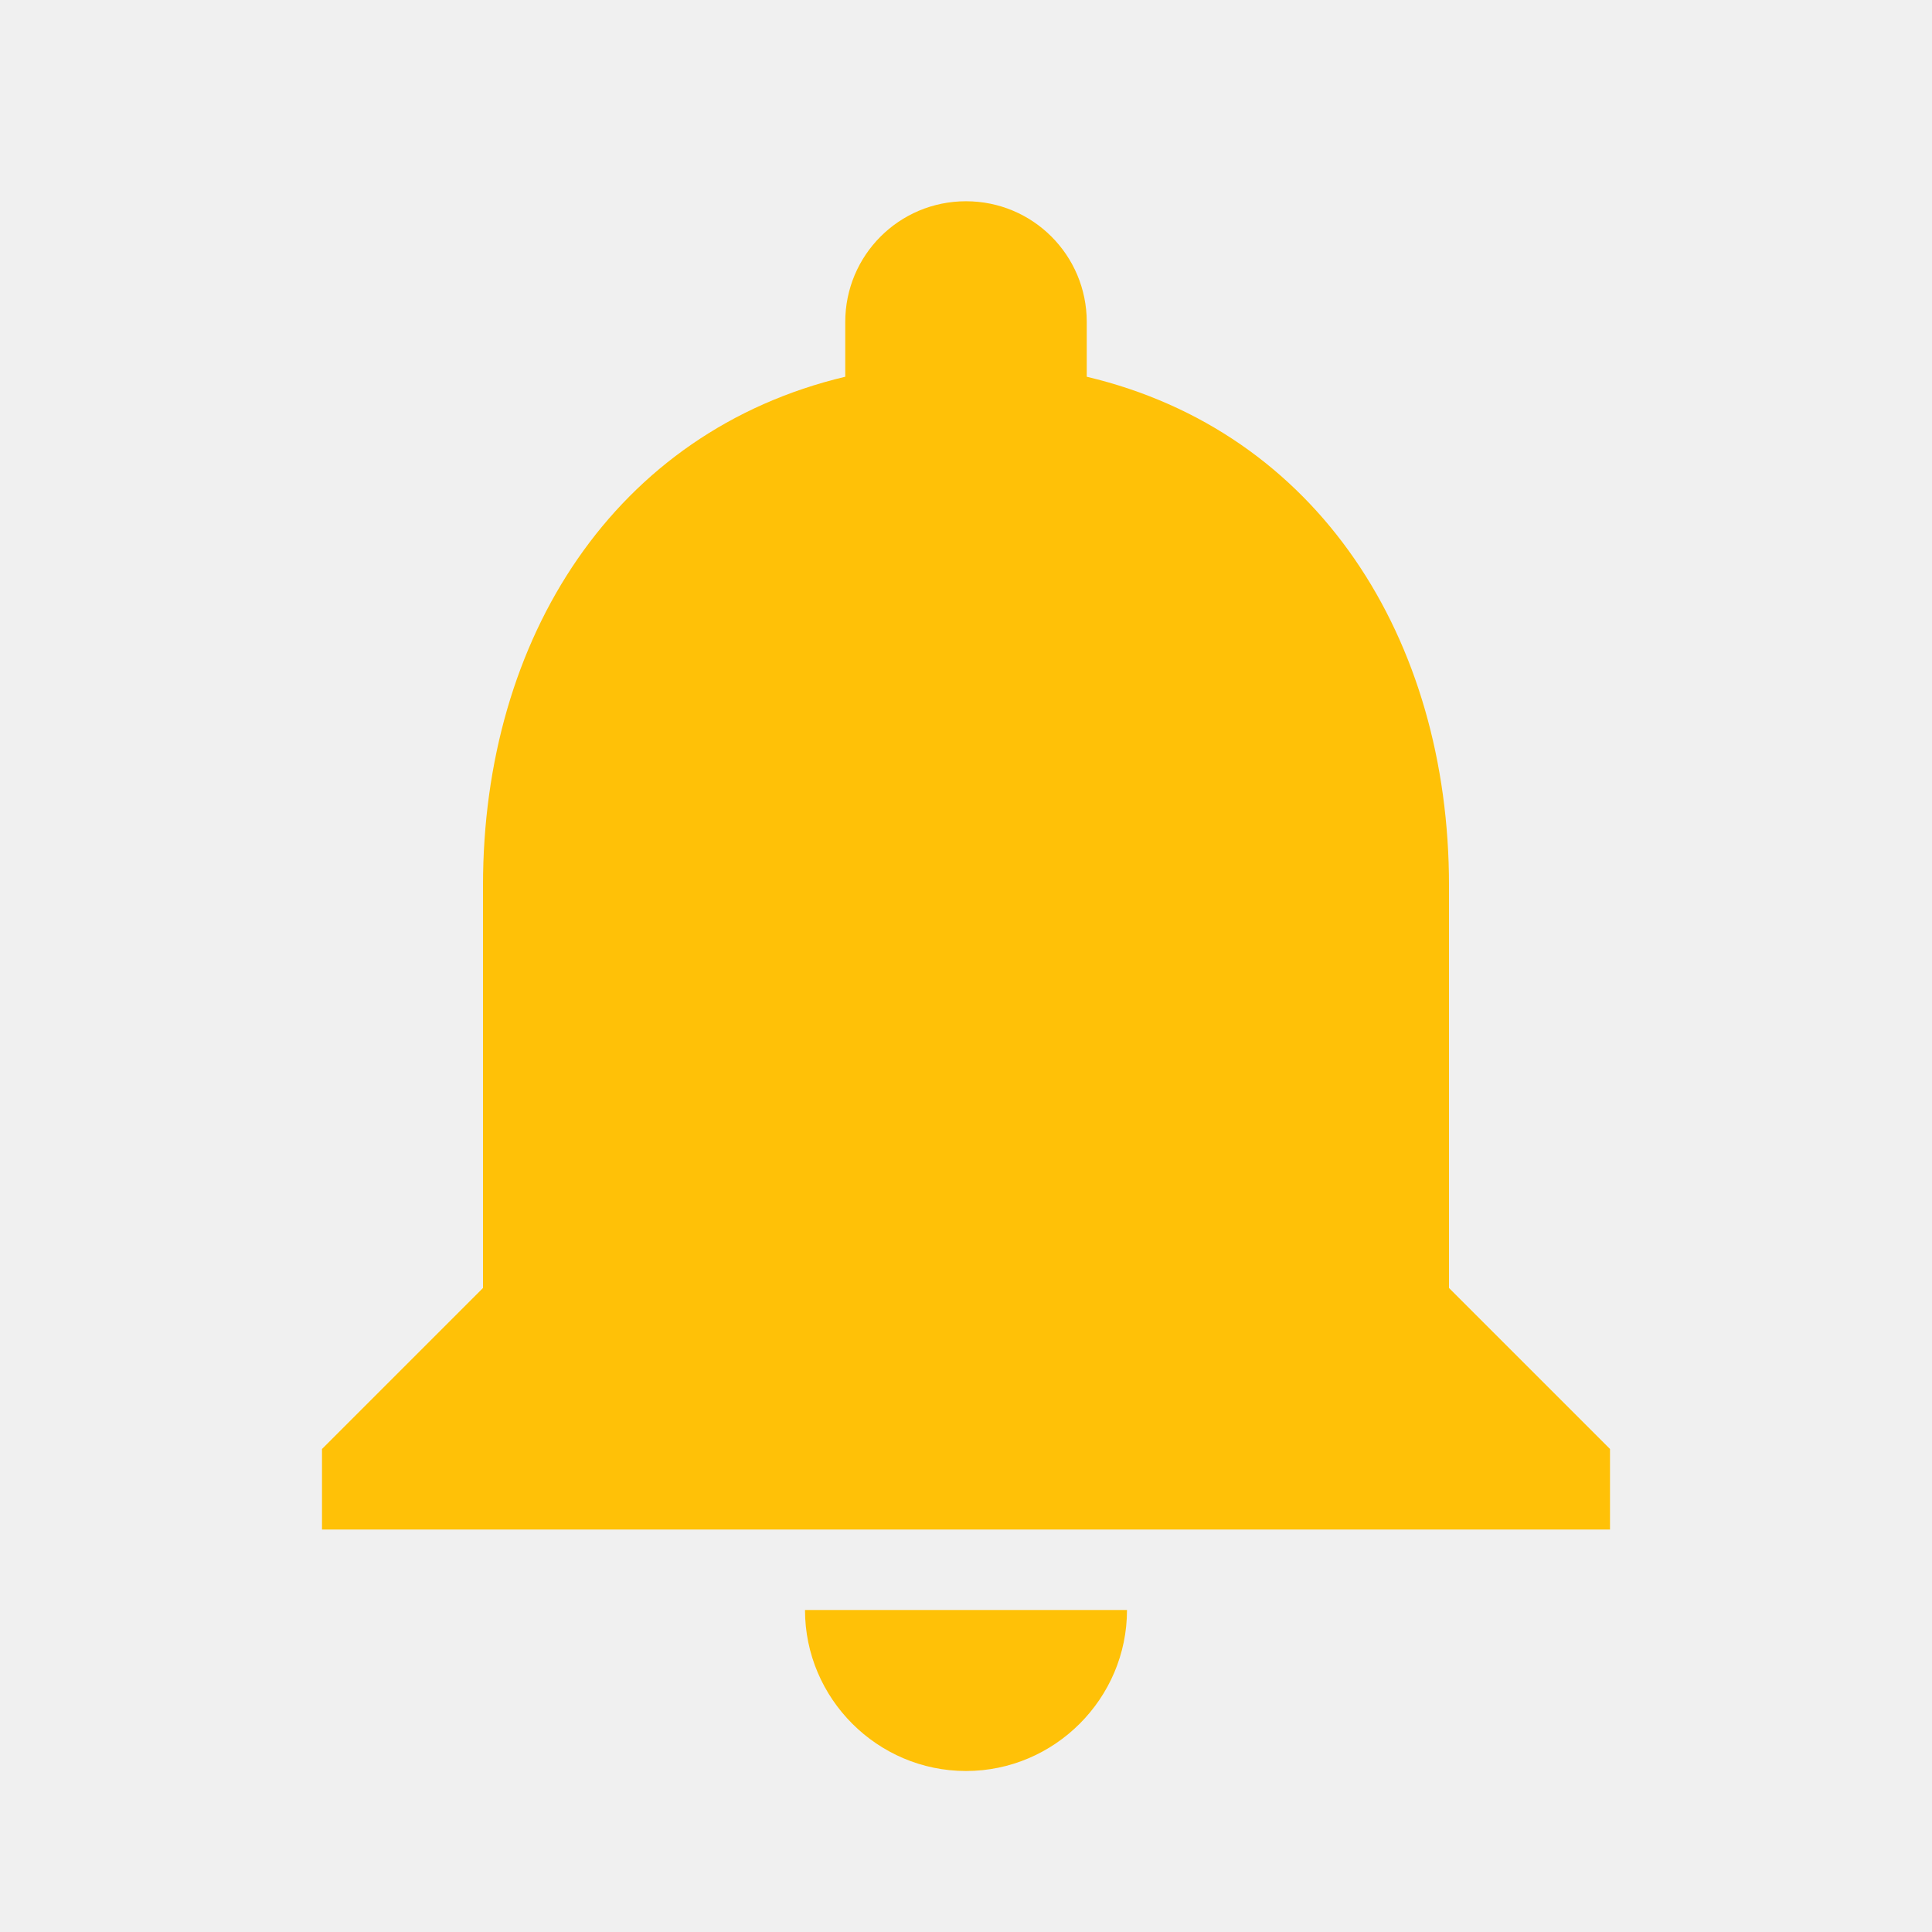
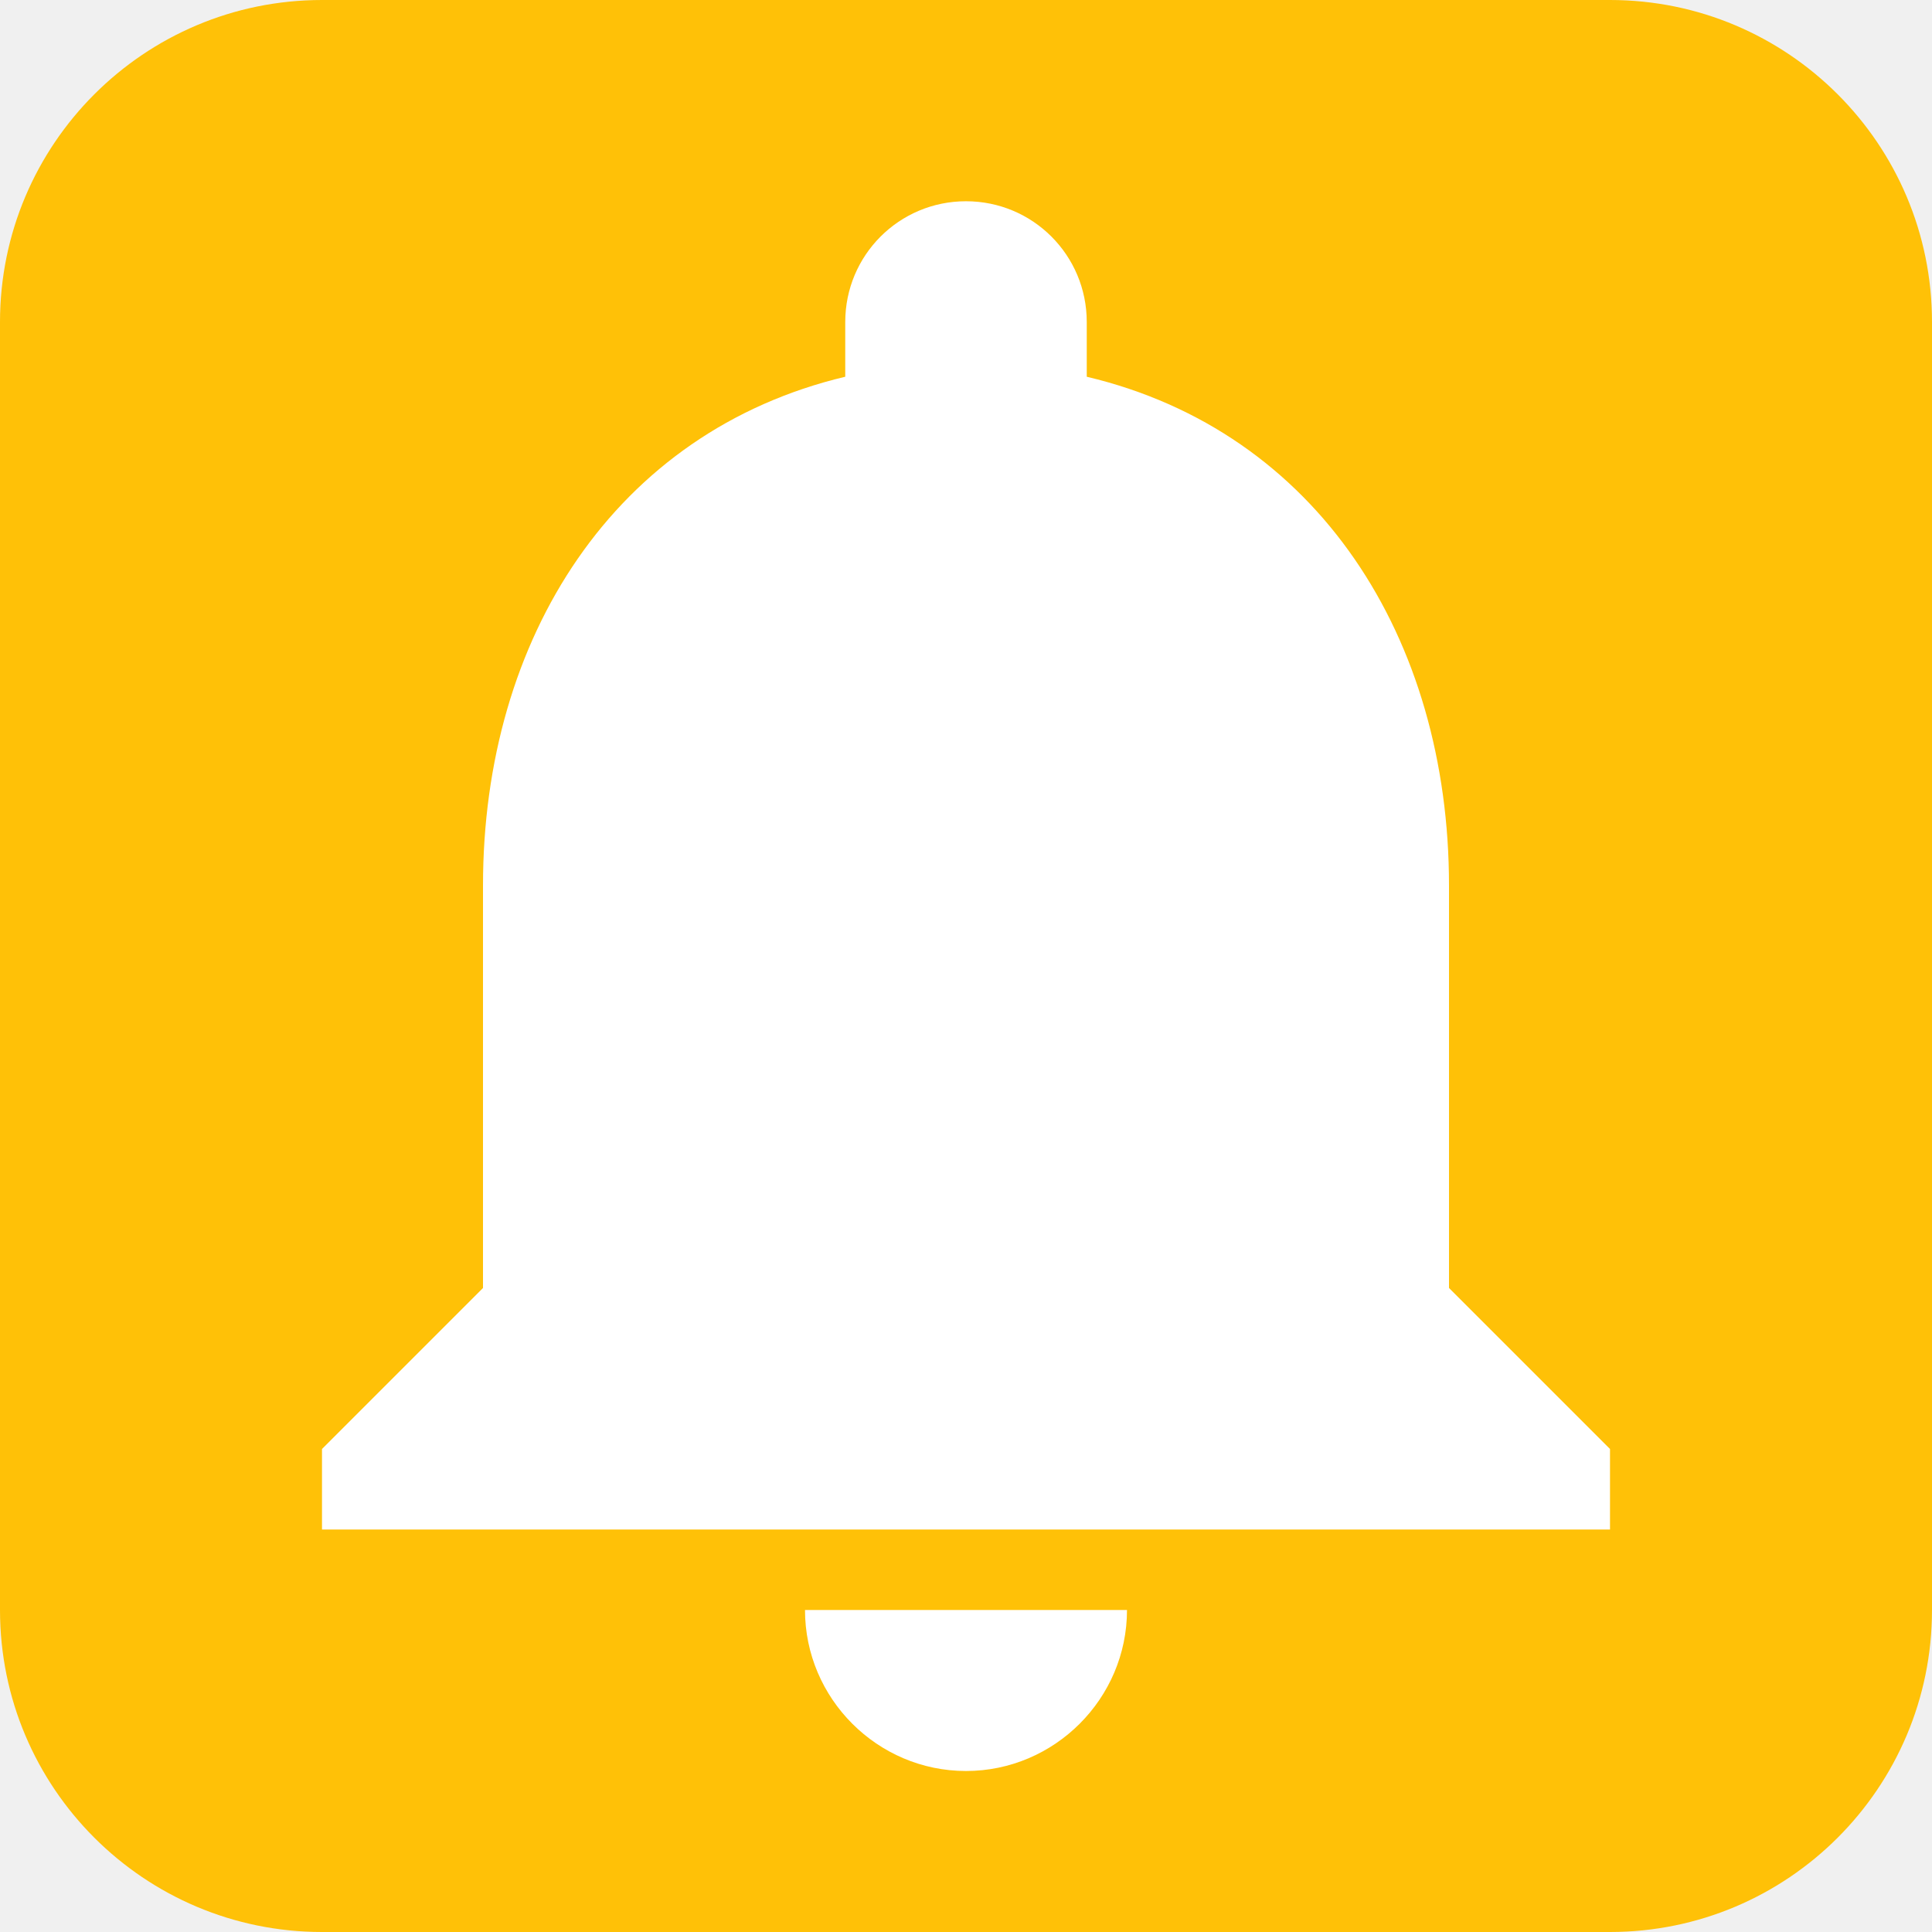
- <svg xmlns="http://www.w3.org/2000/svg" viewBox="0 0 24 24" width="64" height="64" fill="#FFC107">
-   <path d="M12 22c1.1 0 2-.9 2-2h-4c0 1.1.9 2 2 2zm6-6v-5c0-3.07-1.63-5.64-4.5-6.32V4c0-.83-.67-1.5-1.5-1.5s-1.5.67-1.5 1.5v.68C7.64 5.36 6 7.92 6 11v5l-2 2v1h16v-1l-2-2z" />
+ <svg xmlns="http://www.w3.org/2000/svg" viewBox="0 0 24 24" width="64" height="64">
+   <rect width="24" height="24" rx="4" fill="#FFC107" />
+   <path d="M12 20c1.1 0 2-.9 2-2h-4c0 1.1.9 2 2 2zm6-6v-5c0-3.07-1.63-5.64-4.5-6.32V2c0-.83-.67-1.5-1.5-1.5s-1.5.67-1.5 1.5v.68C7.64 3.36 6 5.92 6 9v5l-2 2v1h16v-1l-2-2z" fill="#FFFFFF" transform="translate(0, 2)" />
</svg>
